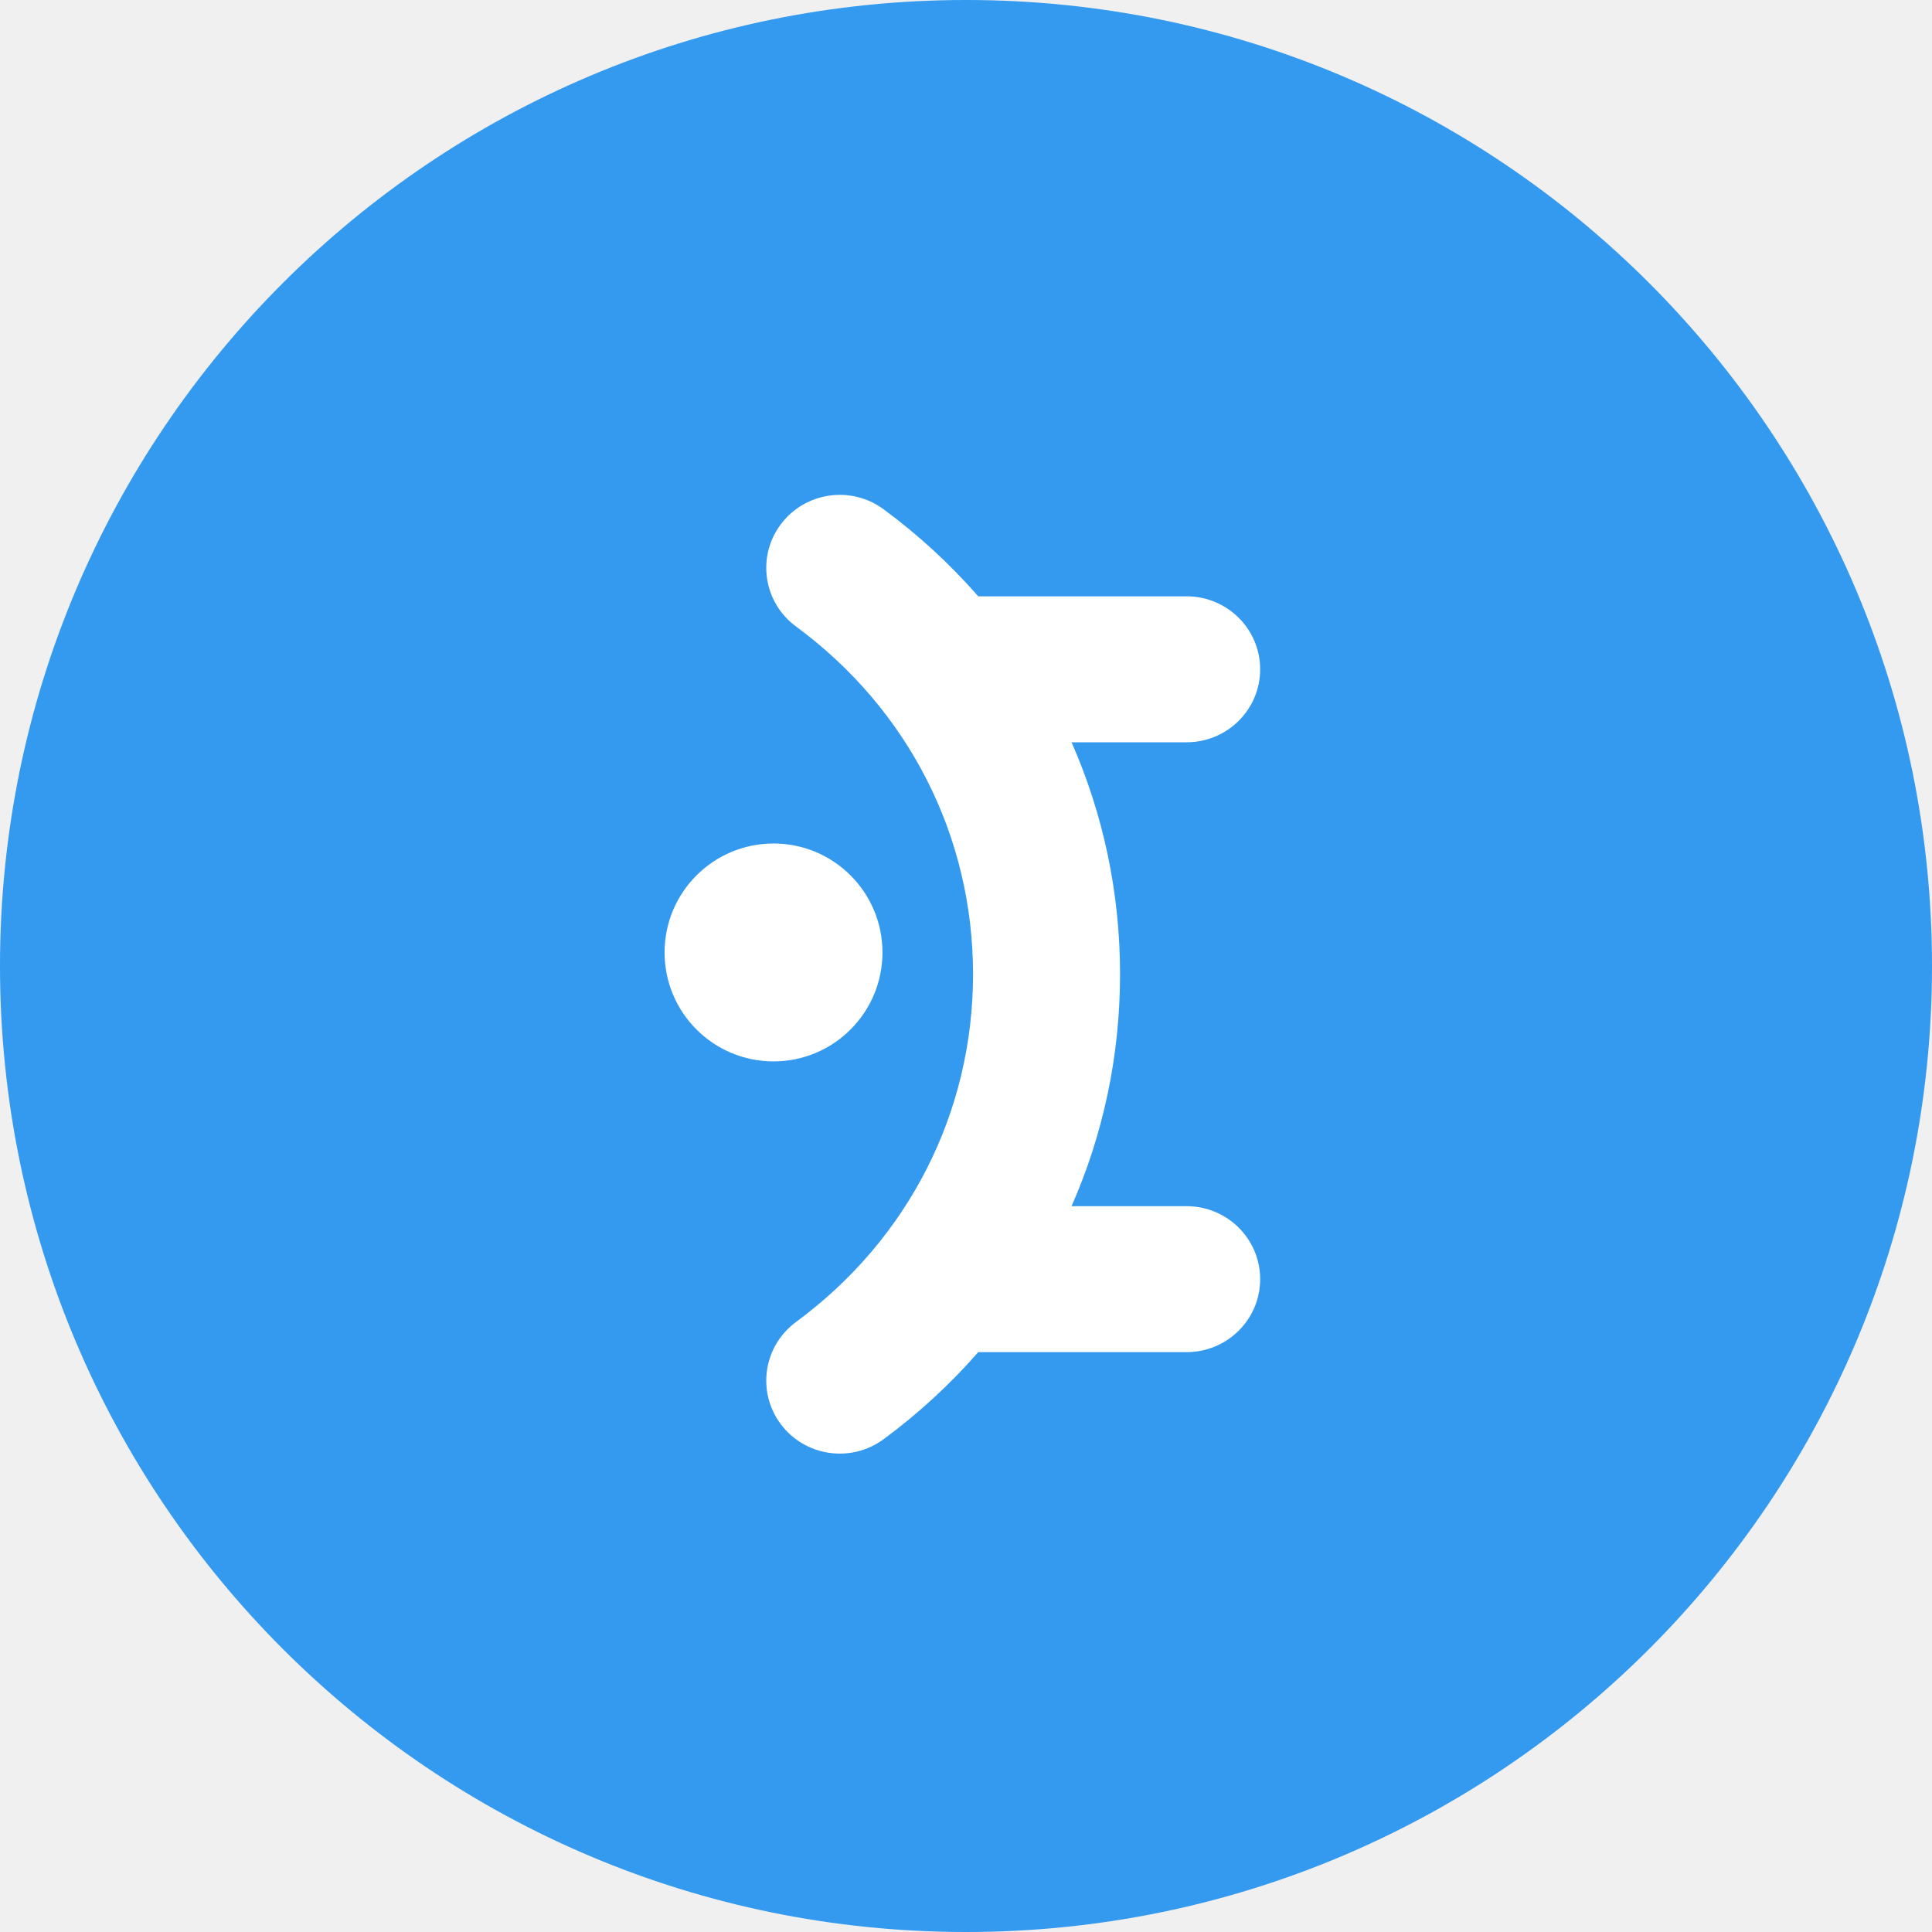
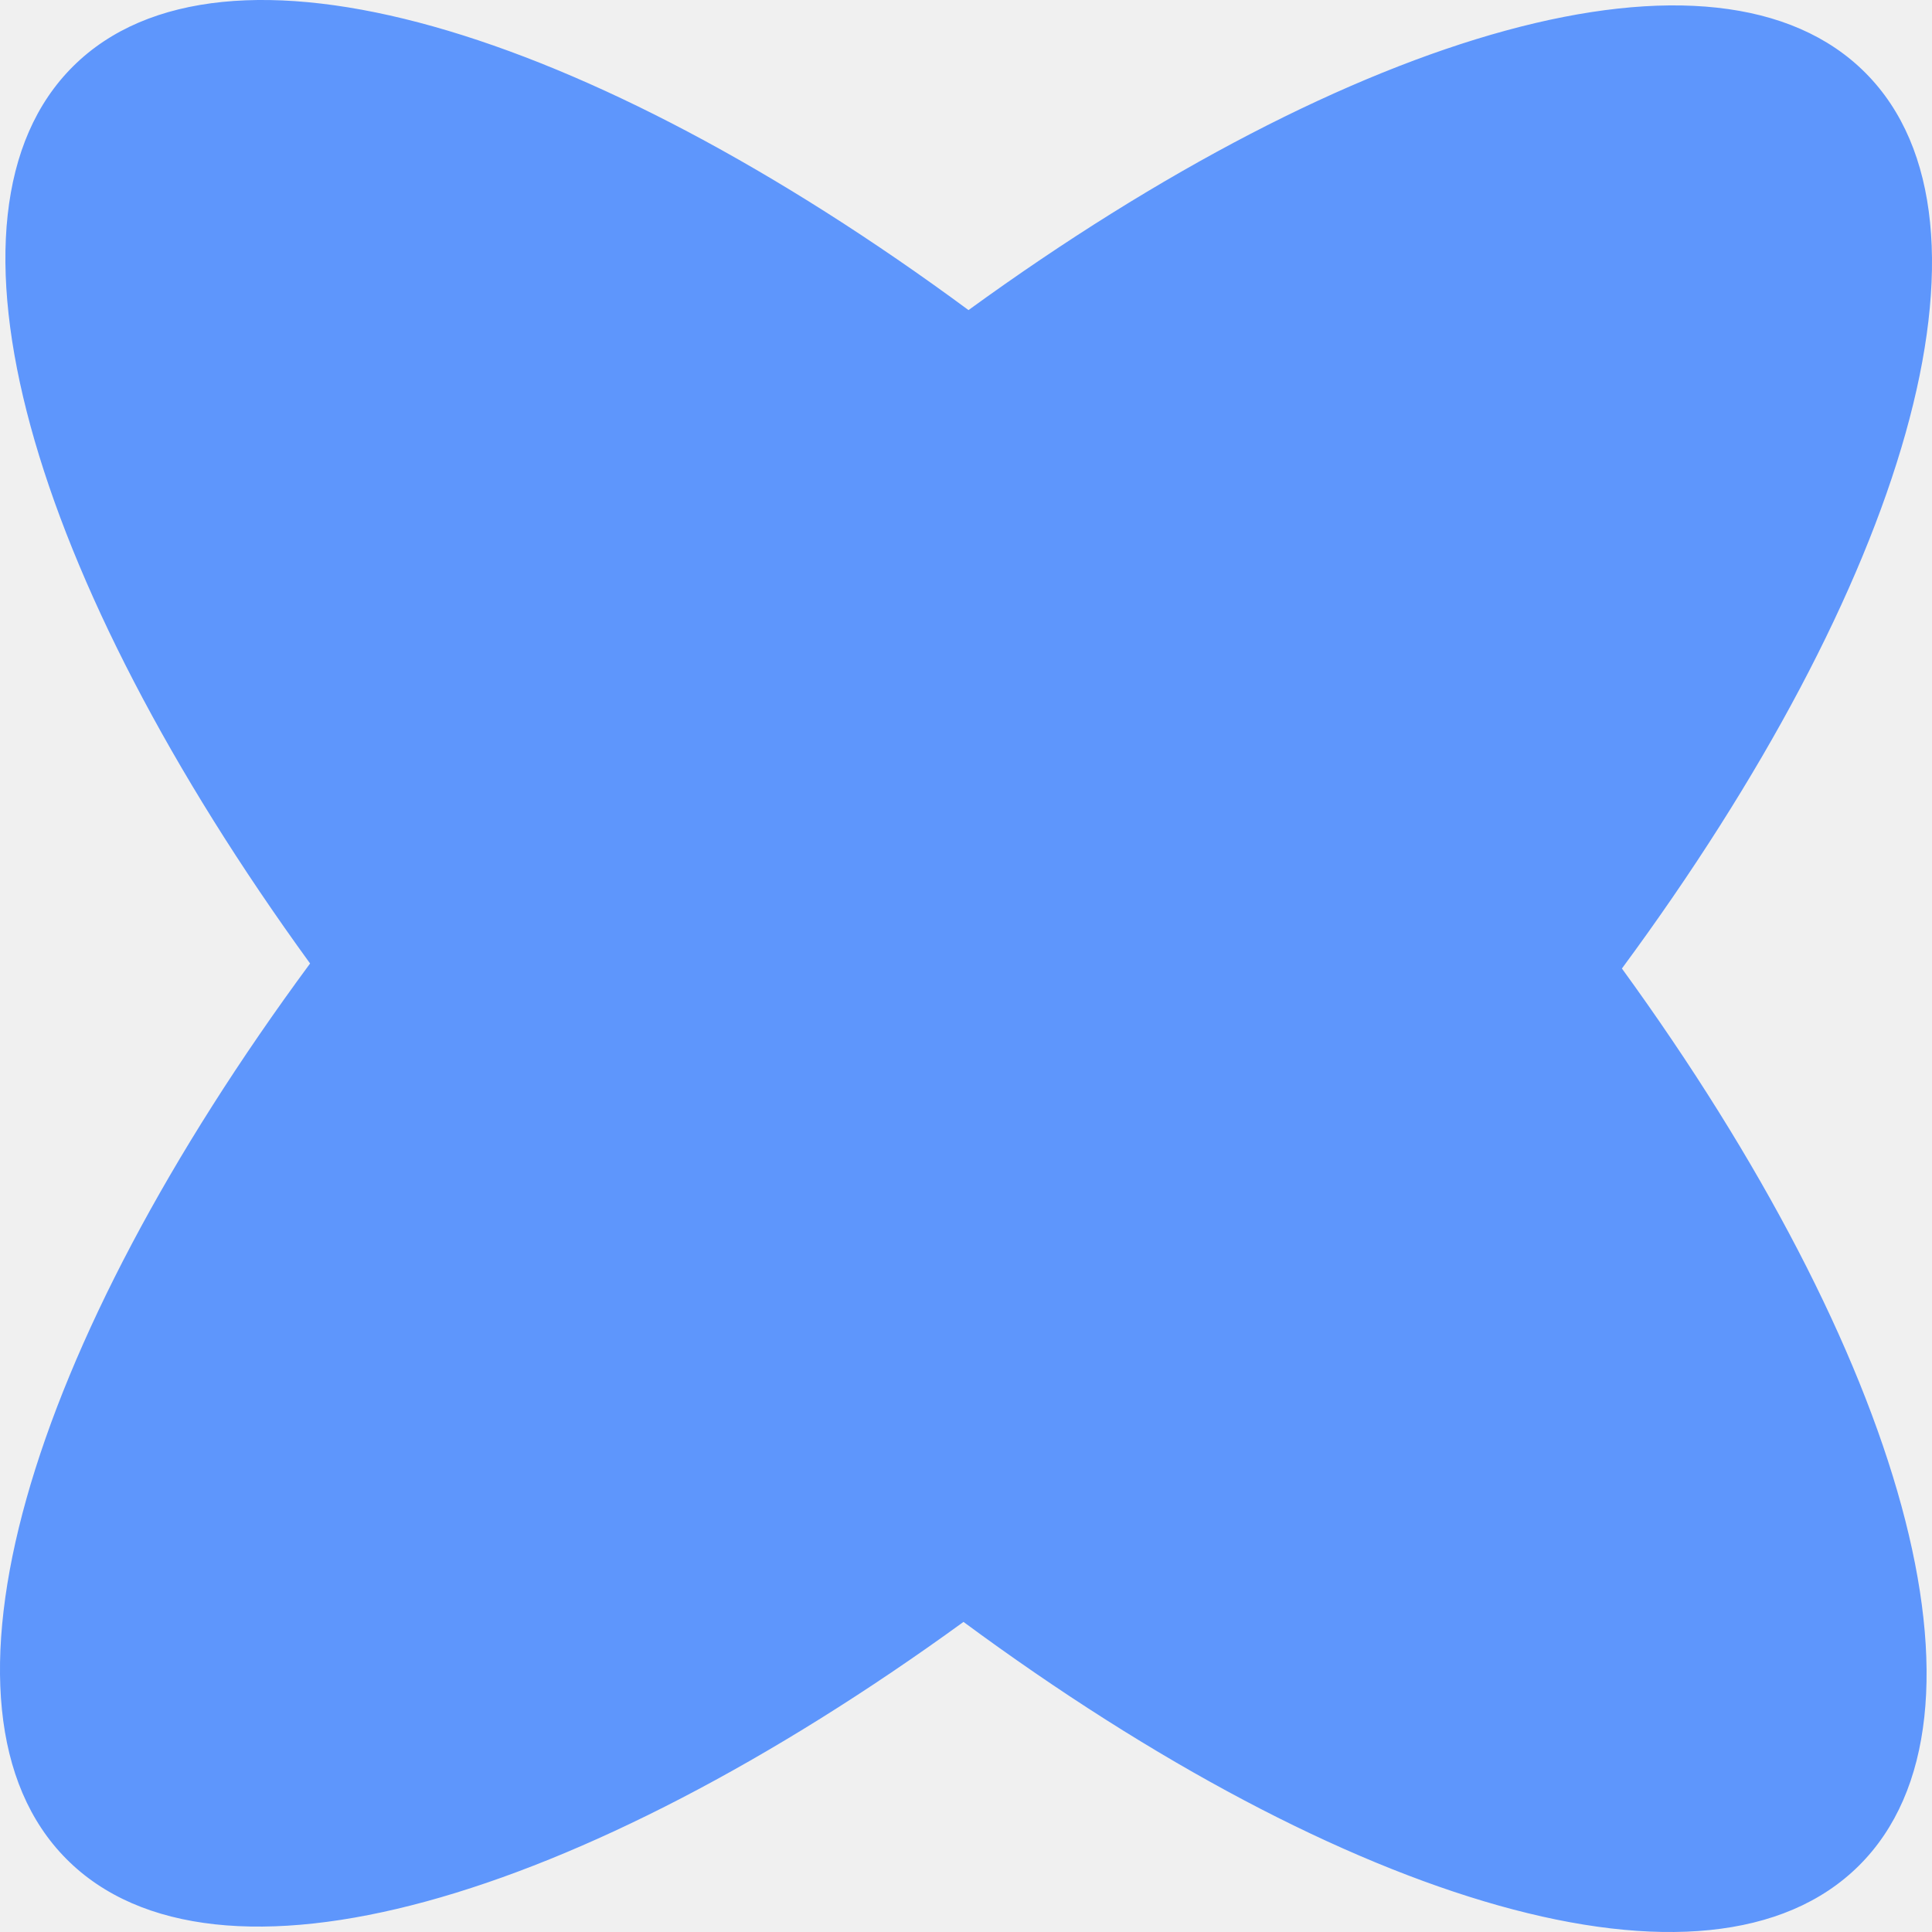
- <svg xmlns="http://www.w3.org/2000/svg" viewBox="0 0 500 500">
-   <g fill="none" fill-rule="evenodd">
-     <rect width="500" height="500" fill="#339AF0" rx="250" />
-     <g fill="#FFF">
-       <path fill-rule="nonzero" d="M202.055 135.706c-6.26 8.373-4.494 20.208 3.944 26.42 29.122 21.45 45.824 54.253 45.824 90.005 0 35.752-16.702 68.559-45.824 90.005-8.436 6.215-10.206 18.043-3.944 26.42 6.26 8.378 18.173 10.13 26.611 3.916a153.835 153.835 0 0024.509-22.54h53.93c10.506 0 19.023-8.455 19.023-18.885 0-10.43-8.517-18.886-19.023-18.886h-29.79c8.196-18.594 12.553-38.923 12.553-60.03s-4.357-41.436-12.552-60.03h29.79c10.505 0 19.022-8.455 19.022-18.885 0-10.43-8.517-18.886-19.023-18.886h-53.93a153.835 153.835 0 00-24.509-22.54c-8.438-6.215-20.351-4.46-26.61 3.916z" />
-       <path d="M171.992 246.492c0-15.572 12.624-28.195 28.196-28.195 15.572 0 28.195 12.623 28.195 28.195 0 15.572-12.623 28.196-28.195 28.196-15.572 0-28.196-12.624-28.196-28.196z" />
-     </g>
-   </g>
+ <svg xmlns="http://www.w3.org/2000/svg" width="30" height="30" viewBox="0 0 30 30" fill="none">
+   <path fill-rule="evenodd" clip-rule="evenodd" d="M15.039 4.815C9.089 0.424 3.459 -1.277 1.136 1.029C-1.188 3.335 0.469 8.978 4.815 14.961C0.424 20.91 -1.277 26.541 1.029 28.864C3.335 31.188 8.978 29.531 14.961 25.185C20.91 29.576 26.541 31.277 28.864 28.971C31.188 26.665 29.531 21.022 25.185 15.039C29.576 9.089 31.277 3.459 28.971 1.136C26.665 -1.188 21.022 0.469 15.039 4.815Z" fill="#5E96FC" />
</svg>
